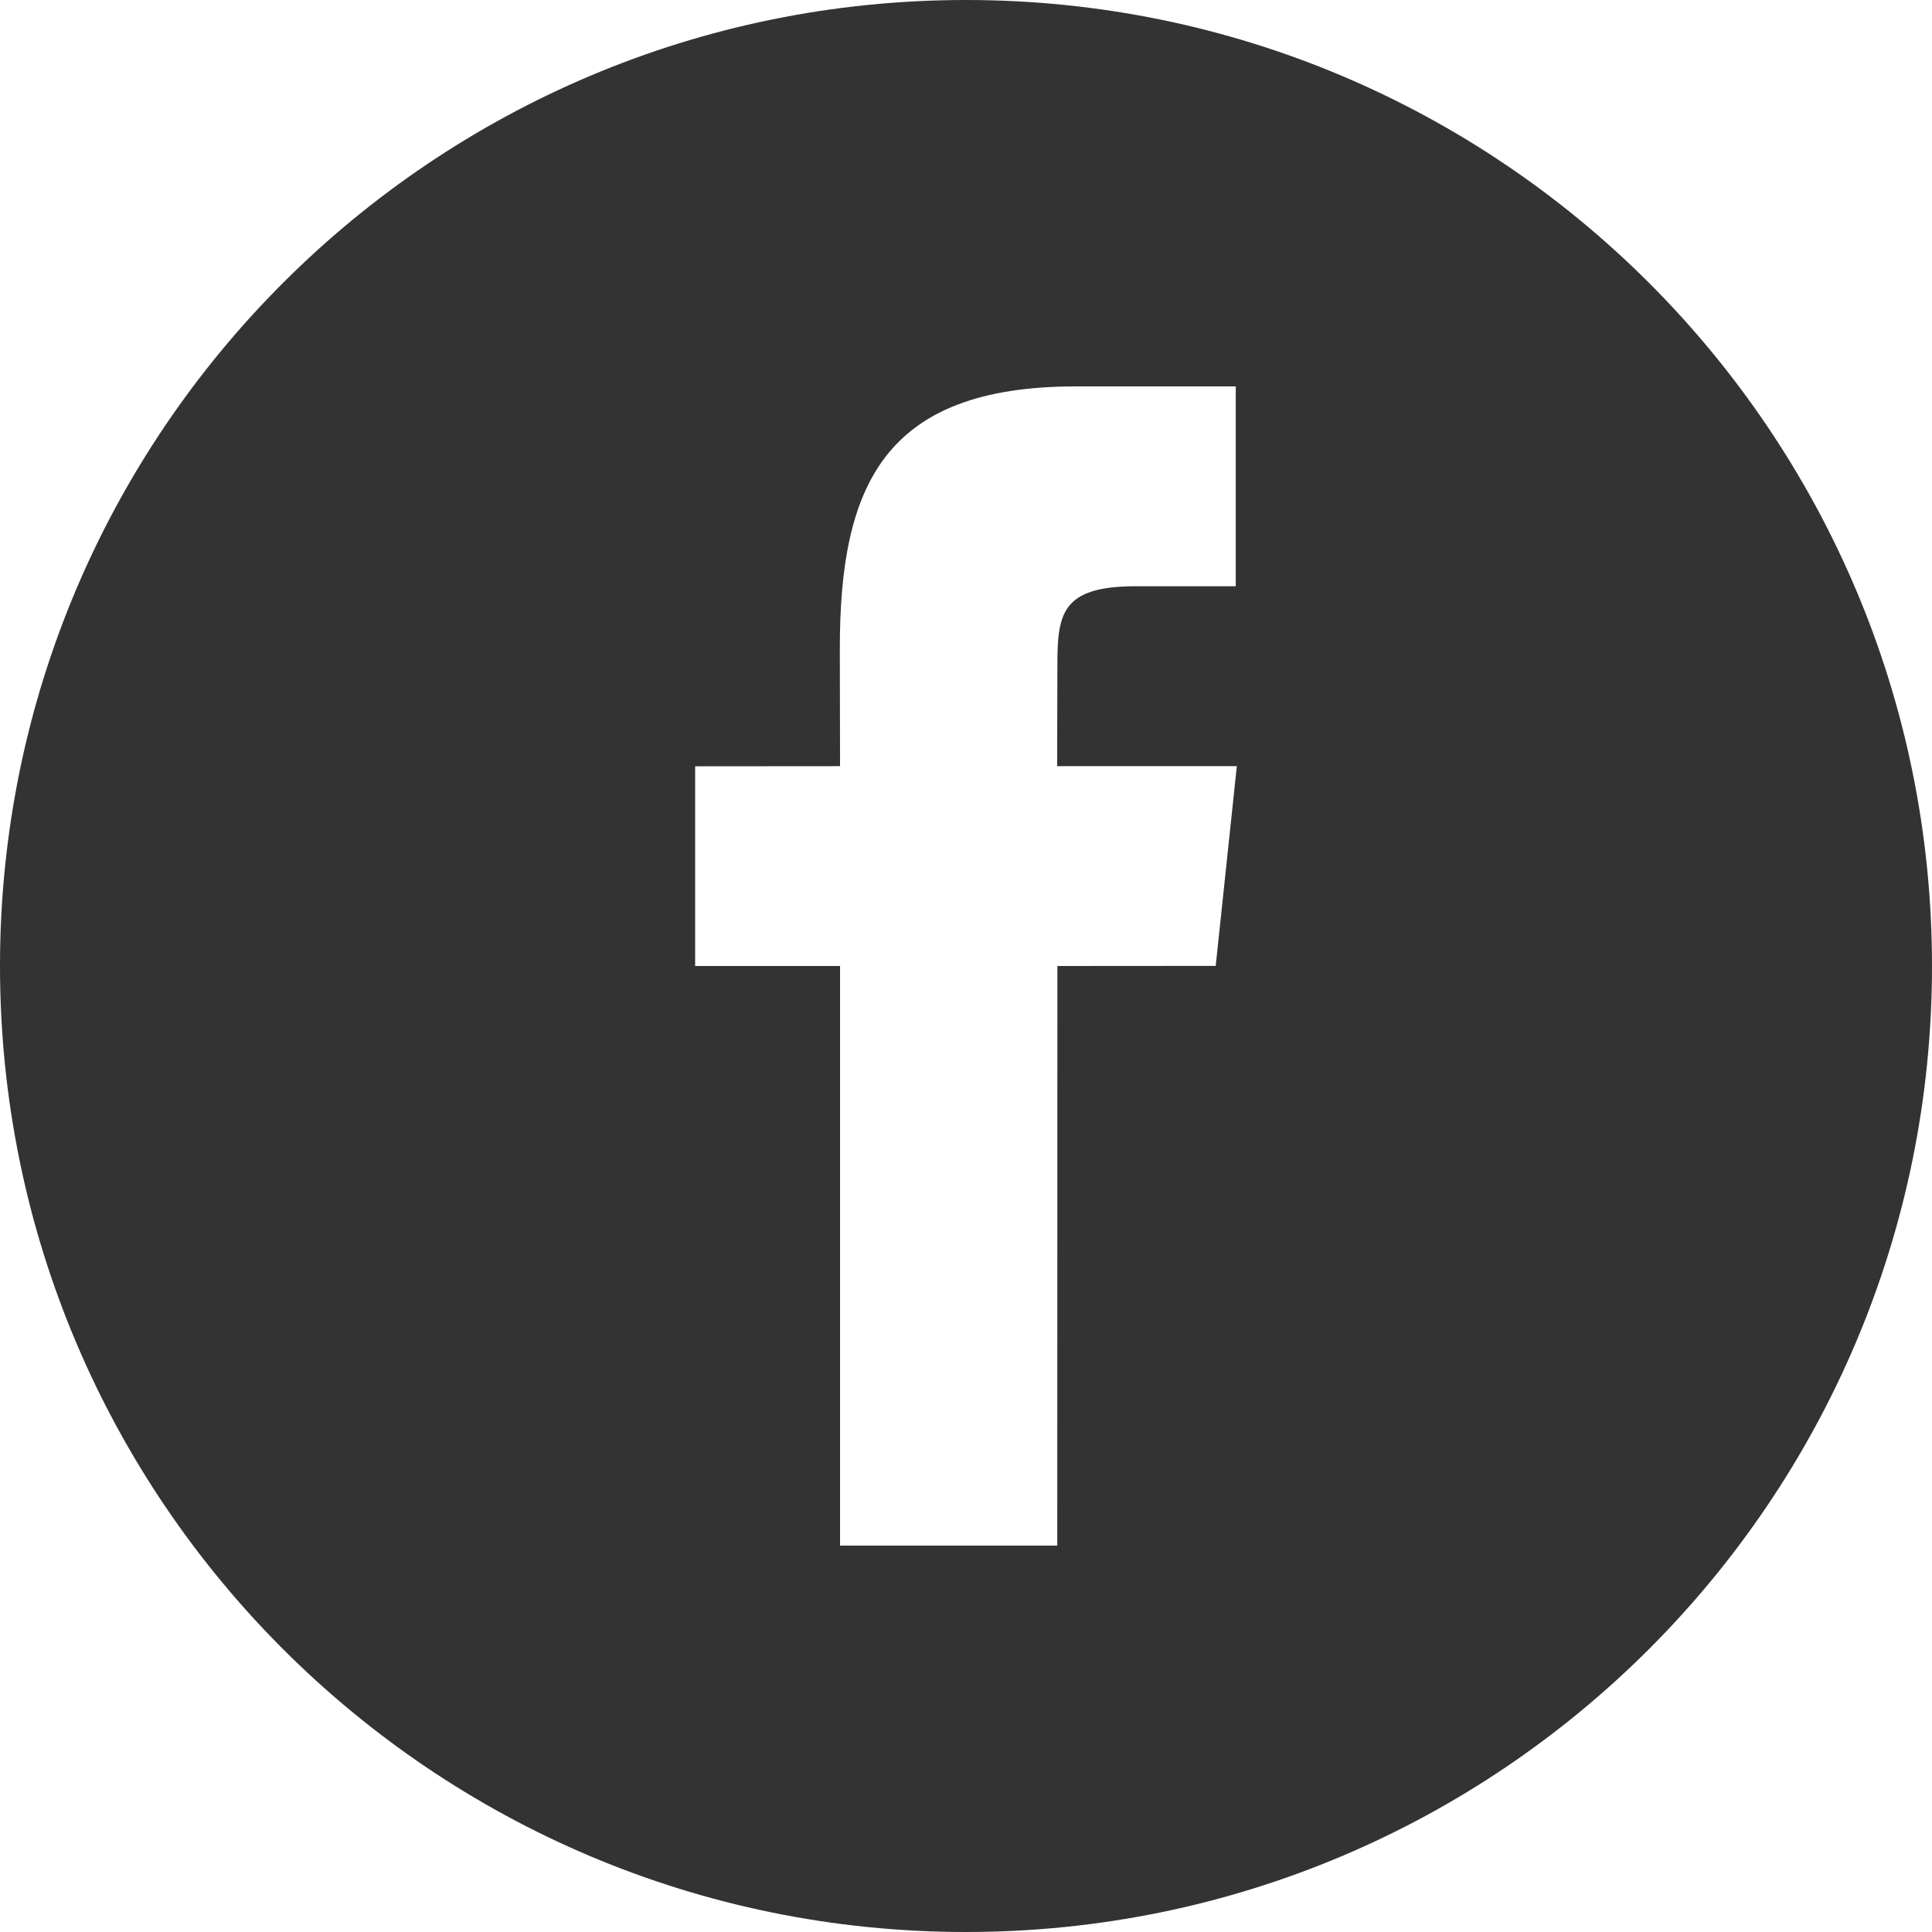
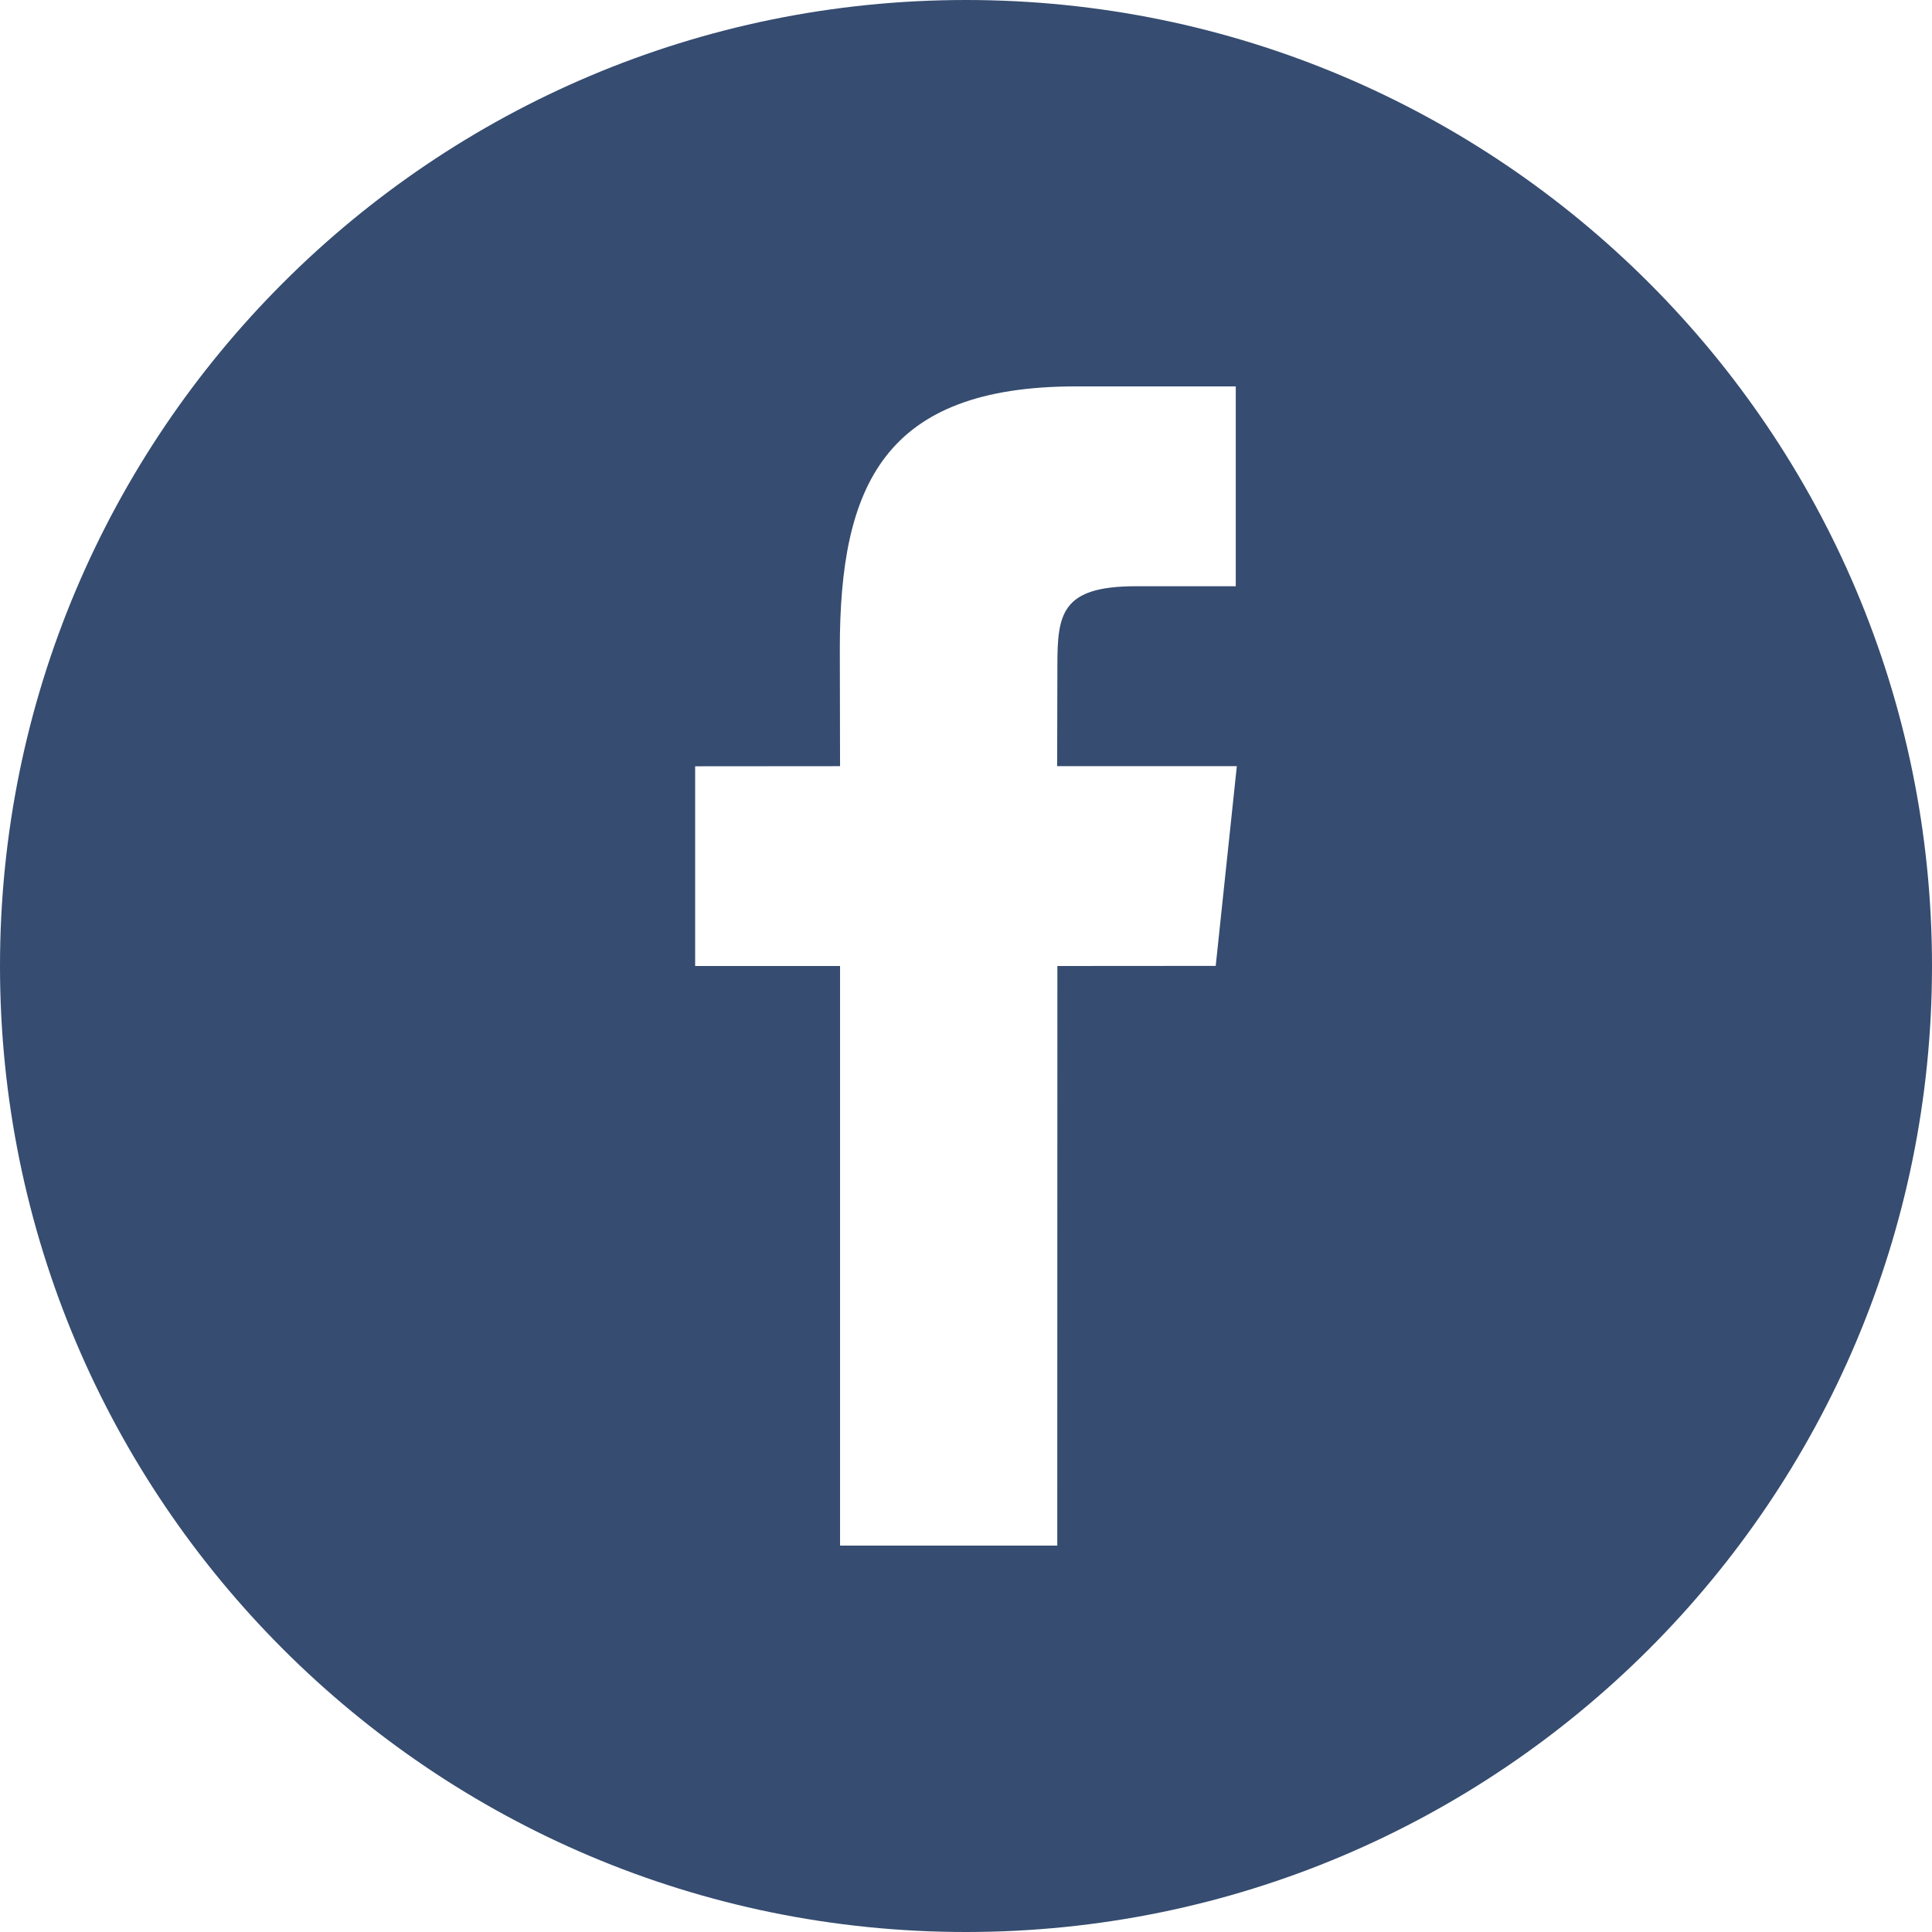
<svg xmlns="http://www.w3.org/2000/svg" version="1.1" id="Capa_1" x="0px" y="0px" width="100px" height="100px" viewBox="0 0 100 100" enable-background="new 0 0 100 100" xml:space="preserve">
  <g>
    <g>
      <g>
-         <path fill="#333333" d="M50,0C22.388,0,0,22.388,0,50s22.388,50,50,50s50-22.388,50-50C100,22.381,77.612,0,50,0z M62.925,49.994     L54.73,50l-0.006,30H43.481V50h-7.5V39.663l7.5-0.006l-0.012-6.087C43.469,25.131,45.756,20,55.688,20h8.275v10.344h-5.176     c-3.869,0-4.057,1.444-4.057,4.138l-0.012,5.175h9.3L62.925,49.994z" />
+         <path fill="#364C70" d="M50,0C22.388,0,0,22.388,0,50s22.388,50,50,50s50-22.388,50-50C100,22.381,77.612,0,50,0z M62.925,49.994     L54.73,50l-0.006,30H43.481V50h-7.5V39.663l7.5-0.006l-0.012-6.087C43.469,25.131,45.756,20,55.688,20h8.275v10.344h-5.176     c-3.869,0-4.057,1.444-4.057,4.138l-0.012,5.175h9.3L62.925,49.994z" />
      </g>
    </g>
  </g>
</svg>
